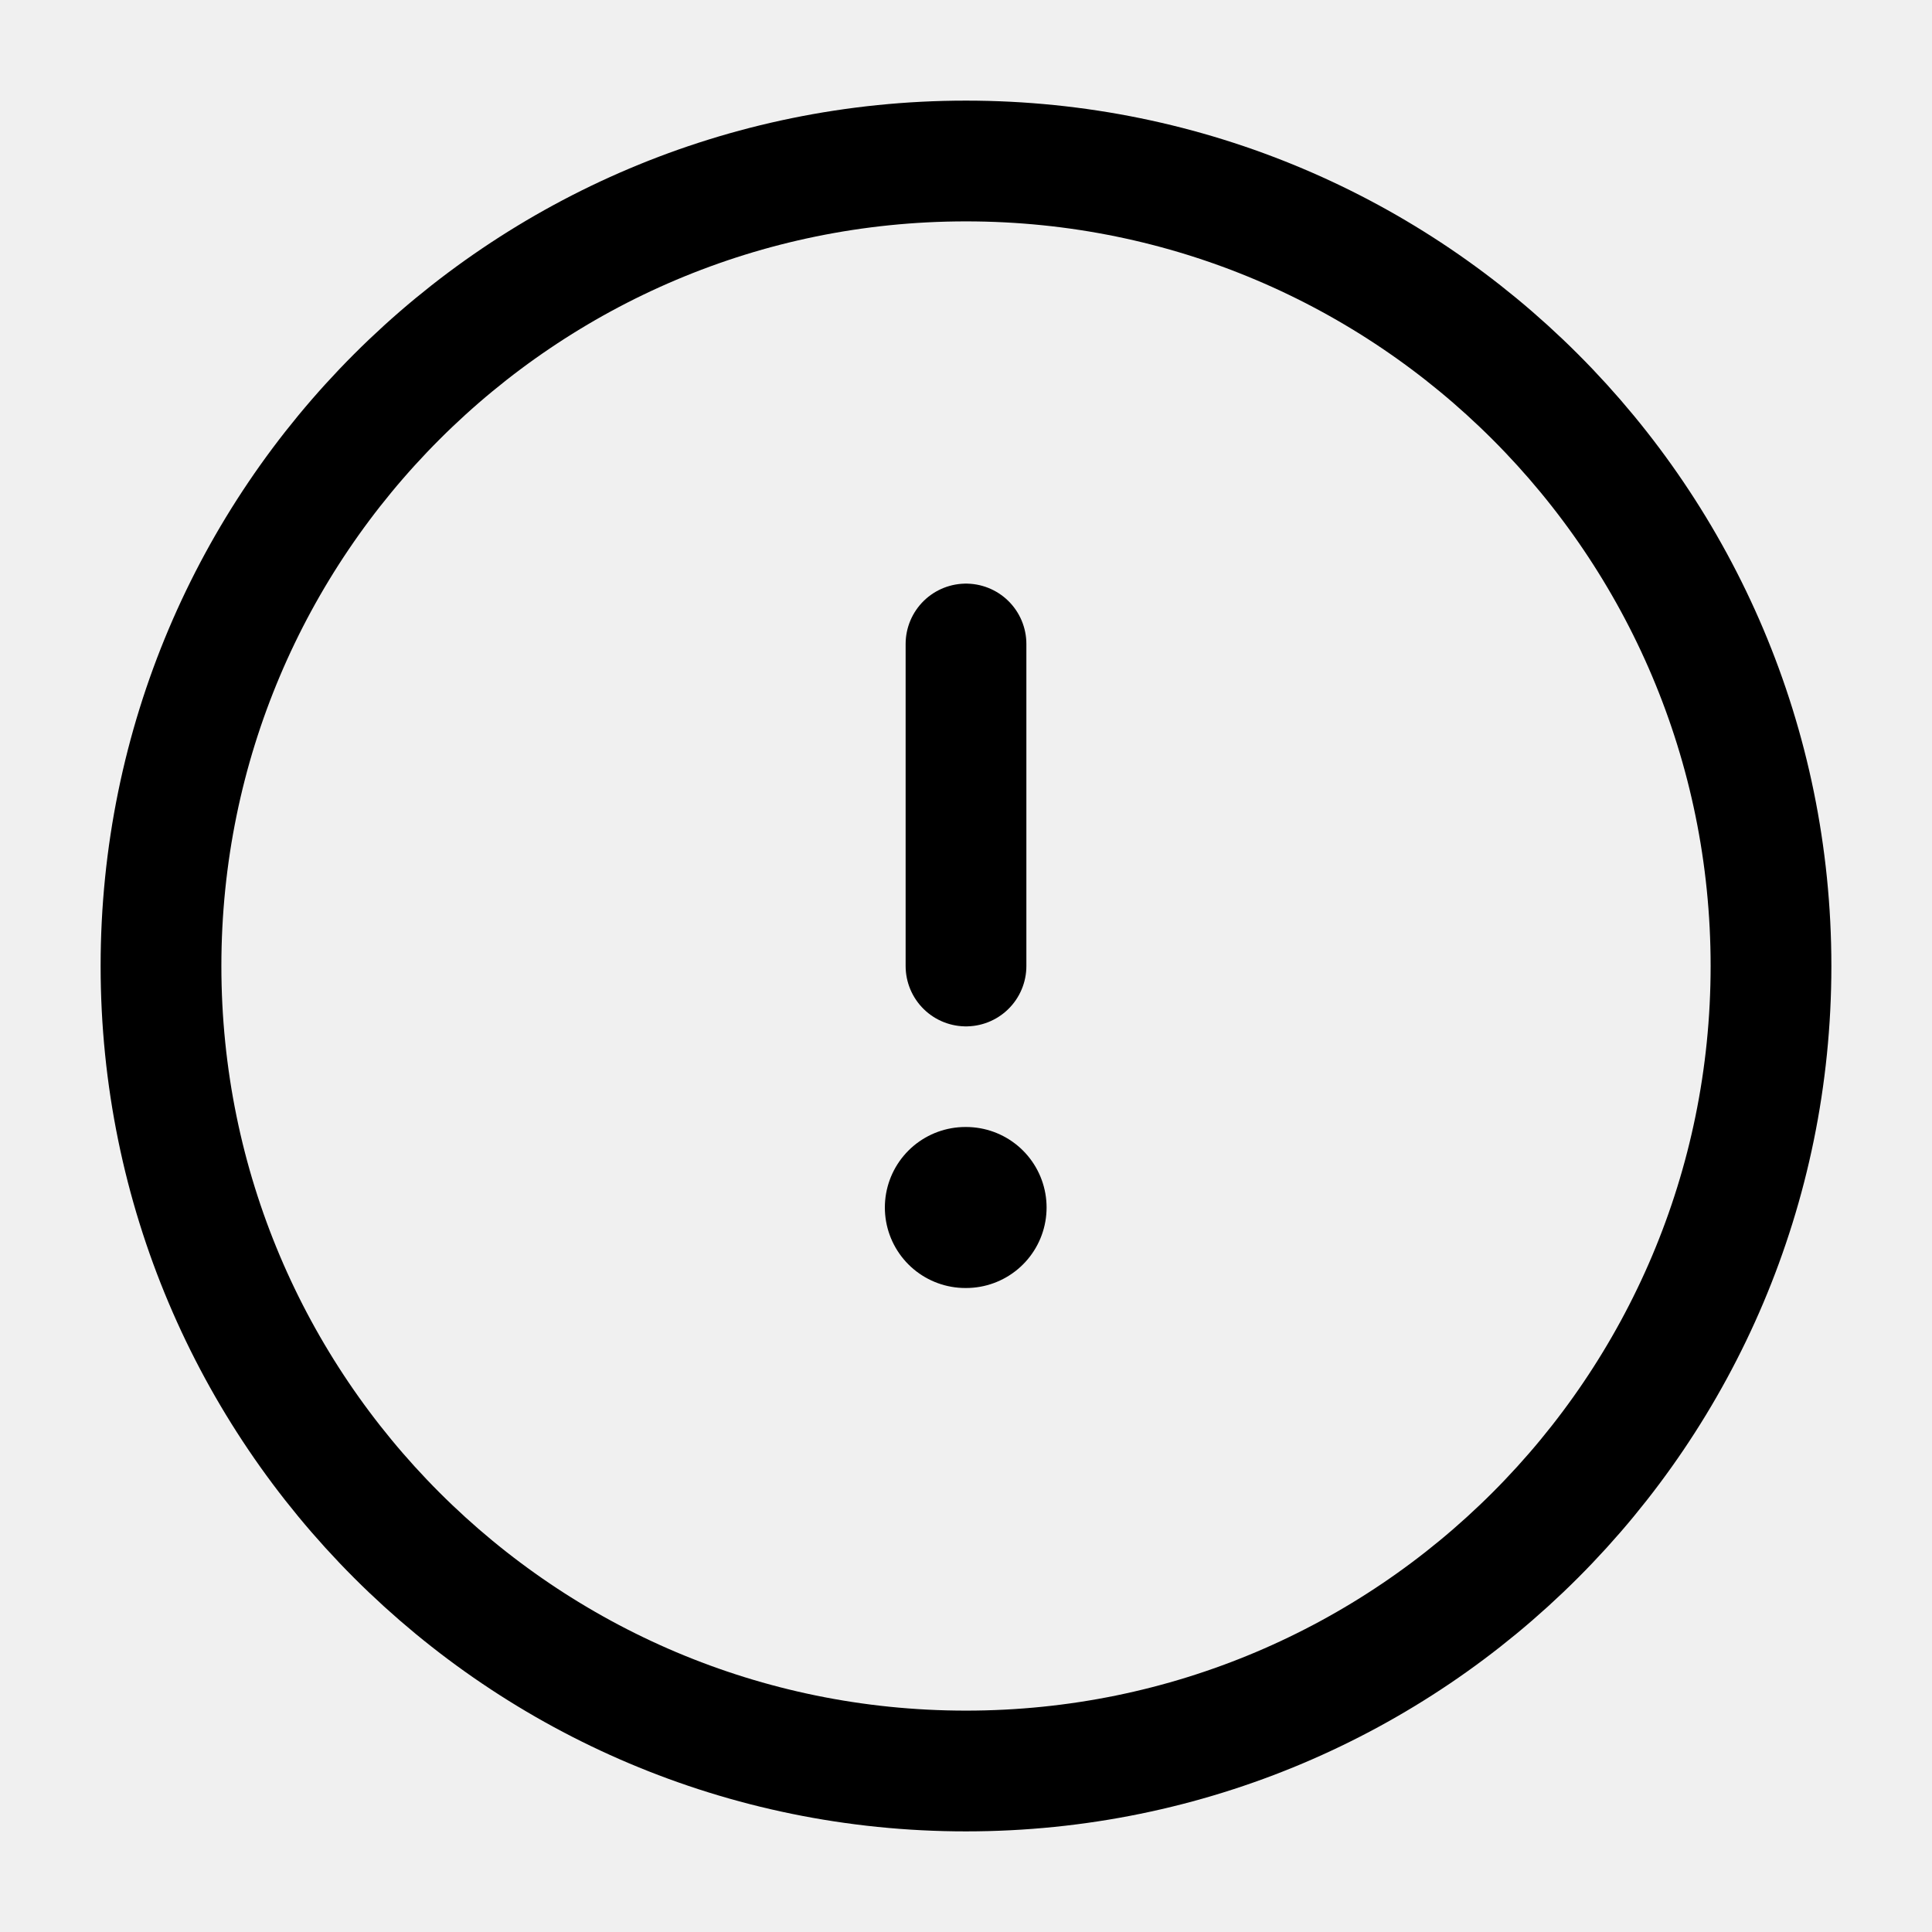
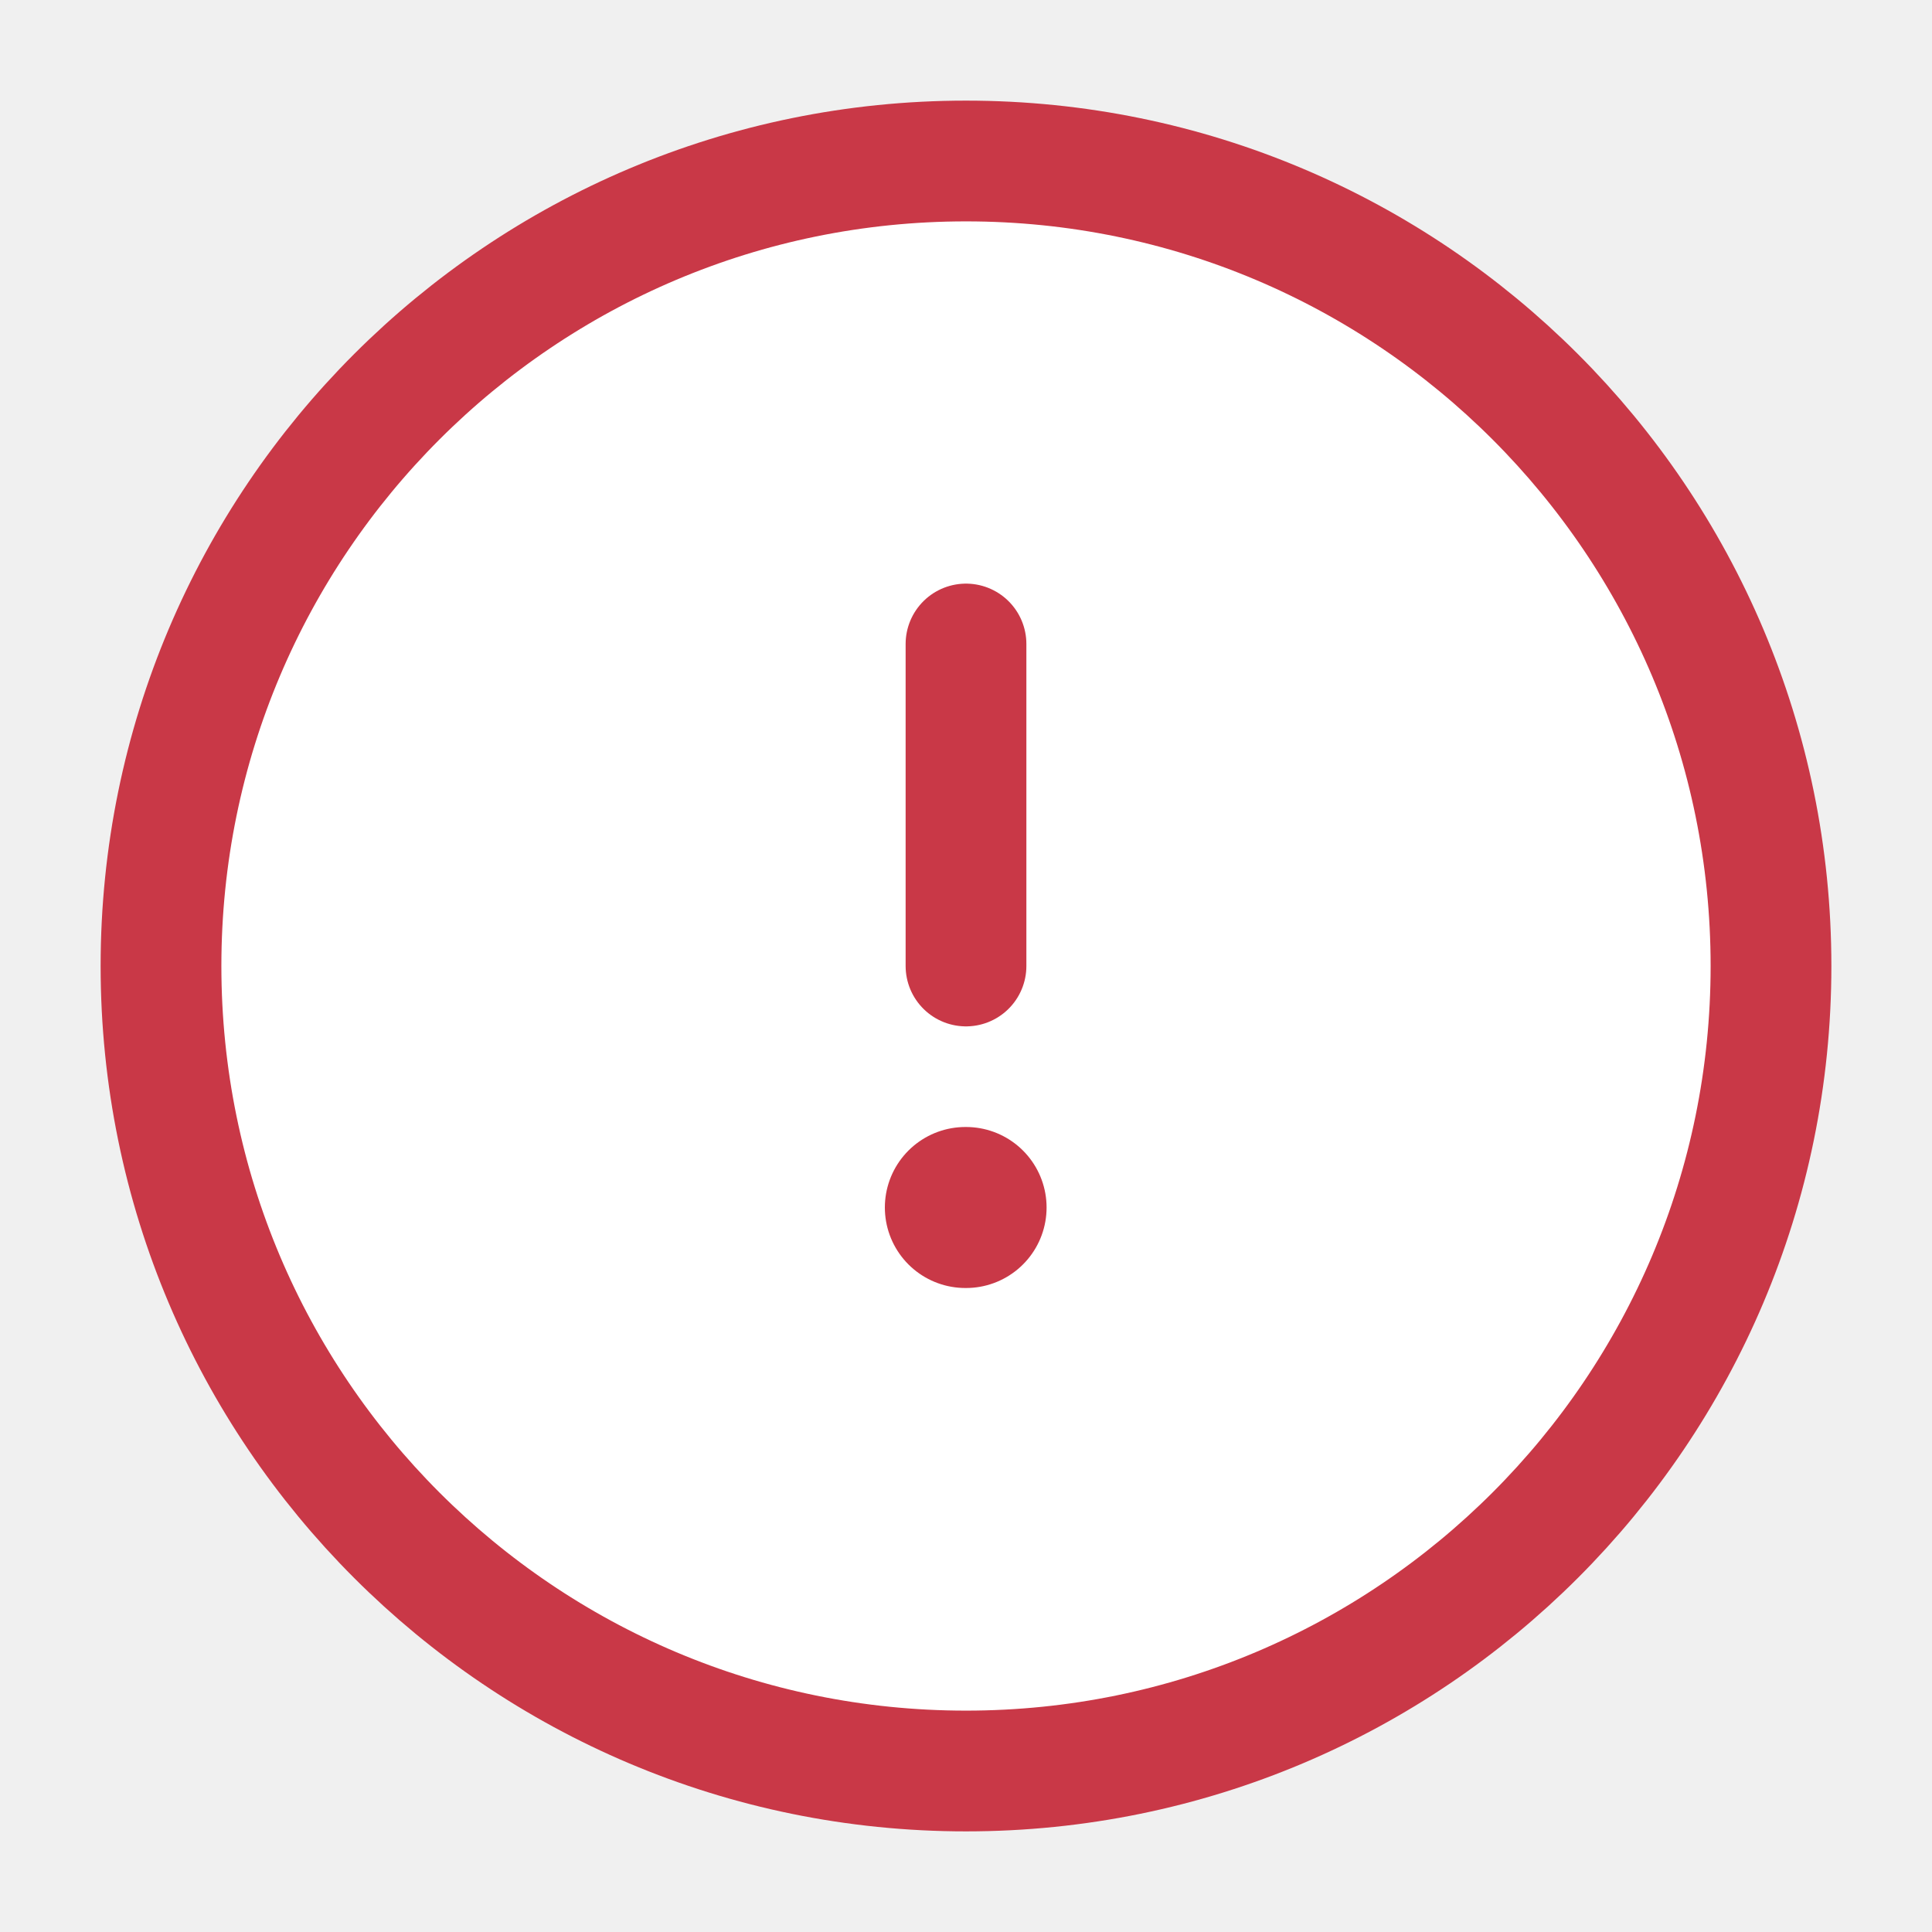
- <svg xmlns="http://www.w3.org/2000/svg" viewBox="0 0 24 24" width="24" height="24" color="#000000" fill="none">
+ <svg xmlns="http://www.w3.org/2000/svg" viewBox="0 0 24 24" width="24" height="24" color="#c93847" fill="#fff">
  <circle cx="12" cy="12" r="10" stroke="currentColor" stroke-width="1.5" />
  <path d="M11.992 15H12.001" stroke="currentColor" stroke-width="2" stroke-linecap="round" stroke-linejoin="round" />
  <path d="M12 12L12 8" stroke="currentColor" stroke-width="1.5" stroke-linecap="round" stroke-linejoin="round" />
</svg>
